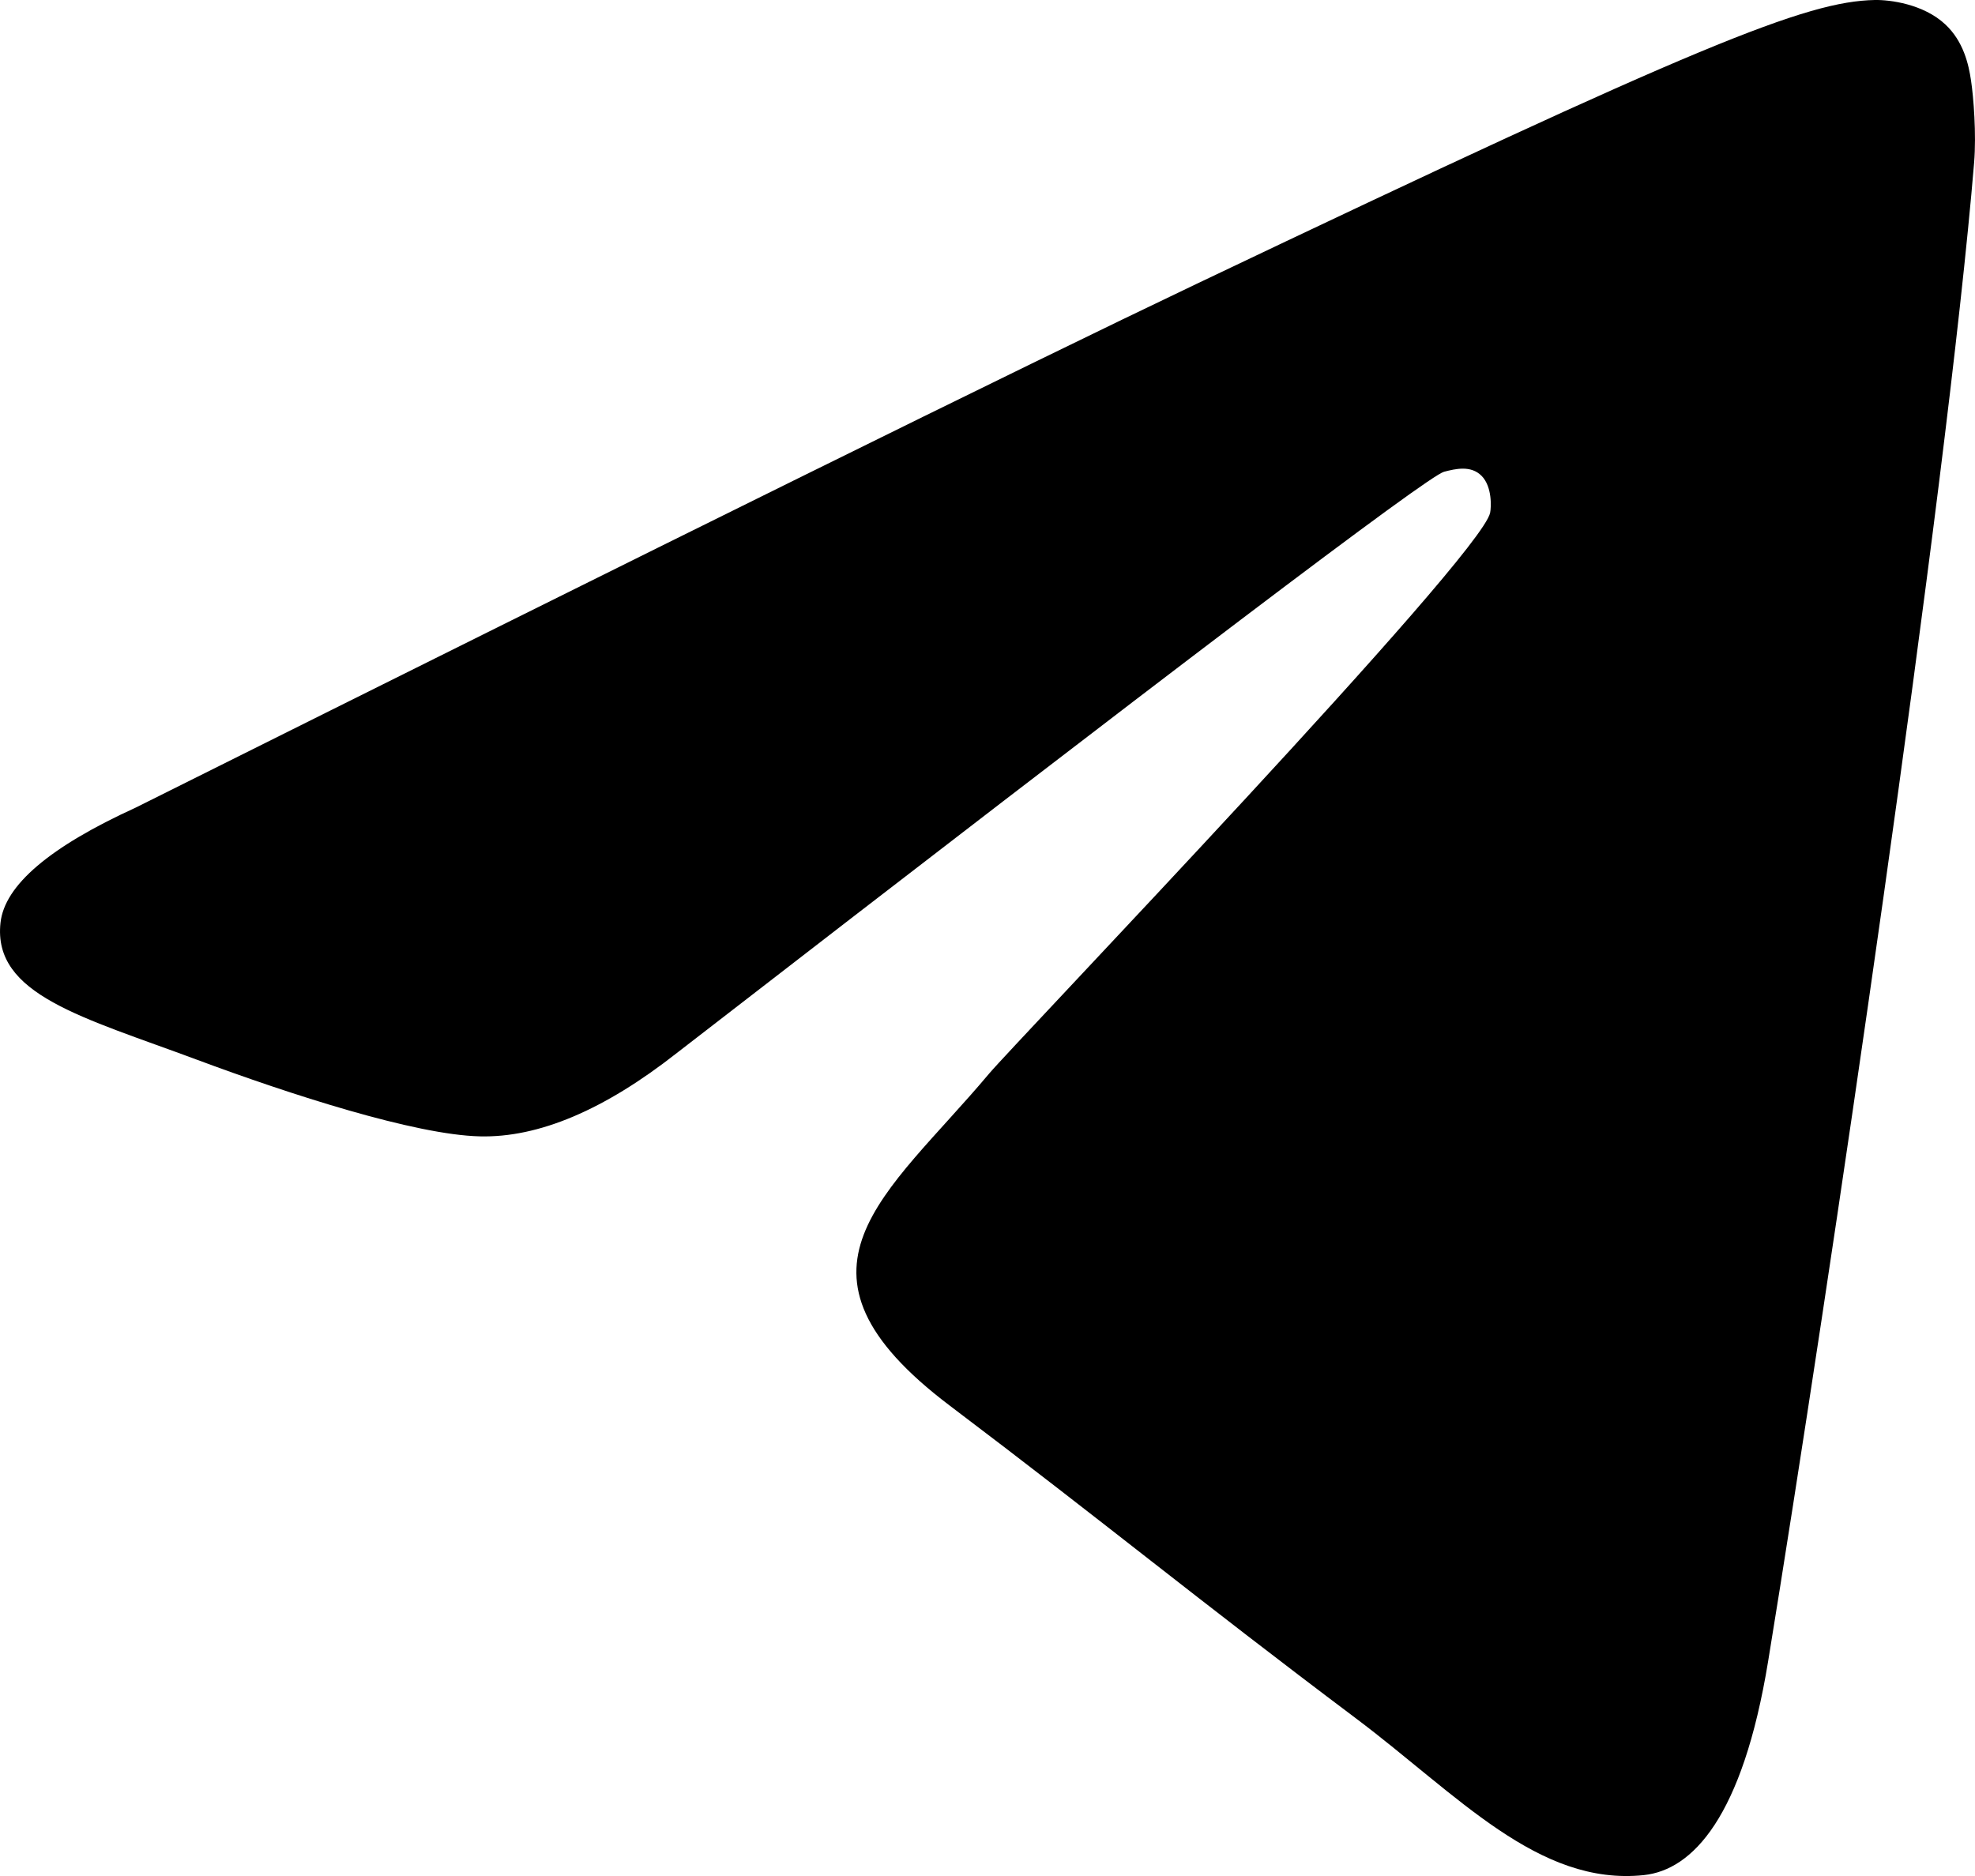
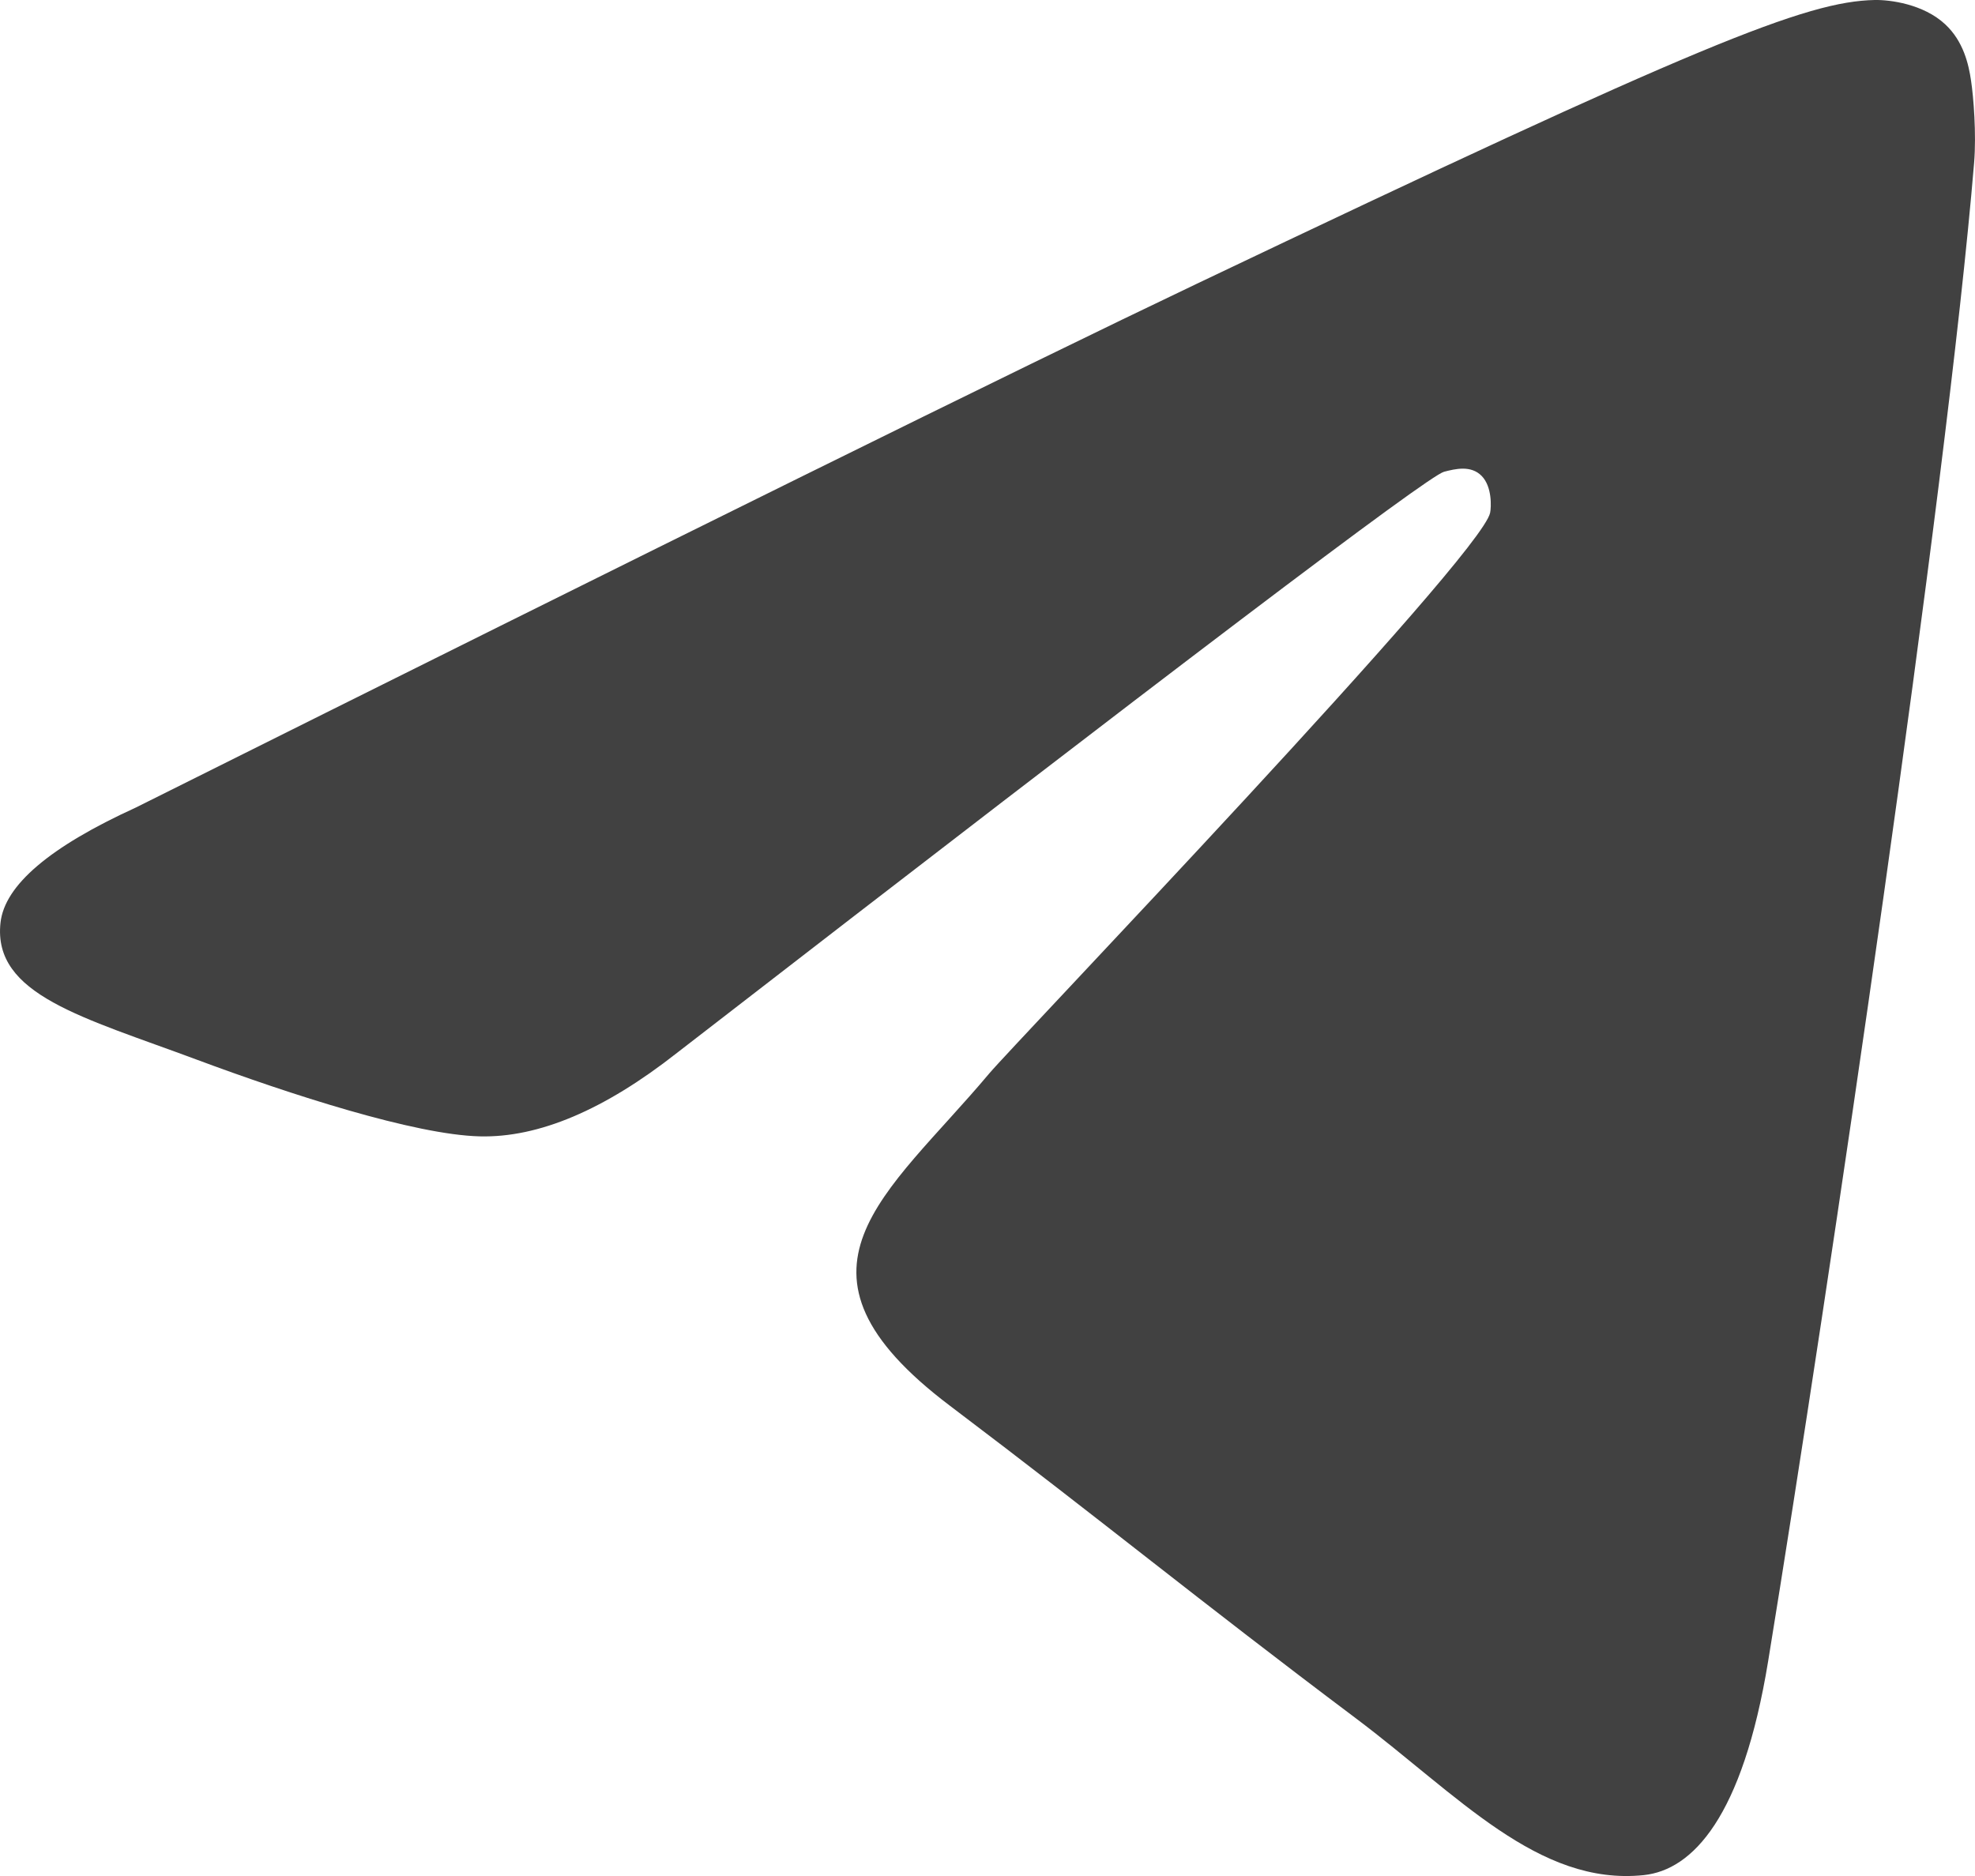
<svg xmlns="http://www.w3.org/2000/svg" width="20" height="19" viewBox="0 0 20 19" fill="none">
-   <path fill-rule="evenodd" clip-rule="evenodd" d="M1.375 8.179C6.744 5.498 10.323 3.73 12.115 2.876C17.229 0.438 18.292 0.014 18.985 0C19.137 -0.003 19.477 0.04 19.698 0.246C19.884 0.419 19.936 0.653 19.96 0.817C19.985 0.982 20.015 1.356 19.991 1.648C19.714 4.987 18.515 13.087 17.905 16.826C17.646 18.408 17.138 18.939 16.646 18.991C15.576 19.103 14.764 18.18 13.729 17.402C12.108 16.184 11.192 15.426 9.619 14.237C7.801 12.864 8.979 12.109 10.015 10.875C10.287 10.552 14.999 5.639 15.09 5.193C15.101 5.138 15.112 4.93 15.004 4.82C14.896 4.71 14.738 4.748 14.623 4.778C14.46 4.82 11.871 6.782 6.855 10.664C6.12 11.242 5.454 11.524 4.858 11.509C4.2 11.493 2.935 11.083 1.995 10.733C0.842 10.303 -0.075 10.076 0.005 9.346C0.046 8.966 0.503 8.577 1.375 8.179Z" fill="#000000" />
+   <path fill-rule="evenodd" clip-rule="evenodd" d="M1.375 8.179C6.744 5.498 10.323 3.73 12.115 2.876C17.229 0.438 18.292 0.014 18.985 0C19.137 -0.003 19.477 0.04 19.698 0.246C19.884 0.419 19.936 0.653 19.96 0.817C19.985 0.982 20.015 1.356 19.991 1.648C19.714 4.987 18.515 13.087 17.905 16.826C17.646 18.408 17.138 18.939 16.646 18.991C15.576 19.103 14.764 18.18 13.729 17.402C12.108 16.184 11.192 15.426 9.619 14.237C7.801 12.864 8.979 12.109 10.015 10.875C10.287 10.552 14.999 5.639 15.09 5.193C15.101 5.138 15.112 4.93 15.004 4.82C14.896 4.71 14.738 4.748 14.623 4.778C14.46 4.82 11.871 6.782 6.855 10.664C6.12 11.242 5.454 11.524 4.858 11.509C4.2 11.493 2.935 11.083 1.995 10.733C0.842 10.303 -0.075 10.076 0.005 9.346C0.046 8.966 0.503 8.577 1.375 8.179Z" fill="#414141" />
</svg>
